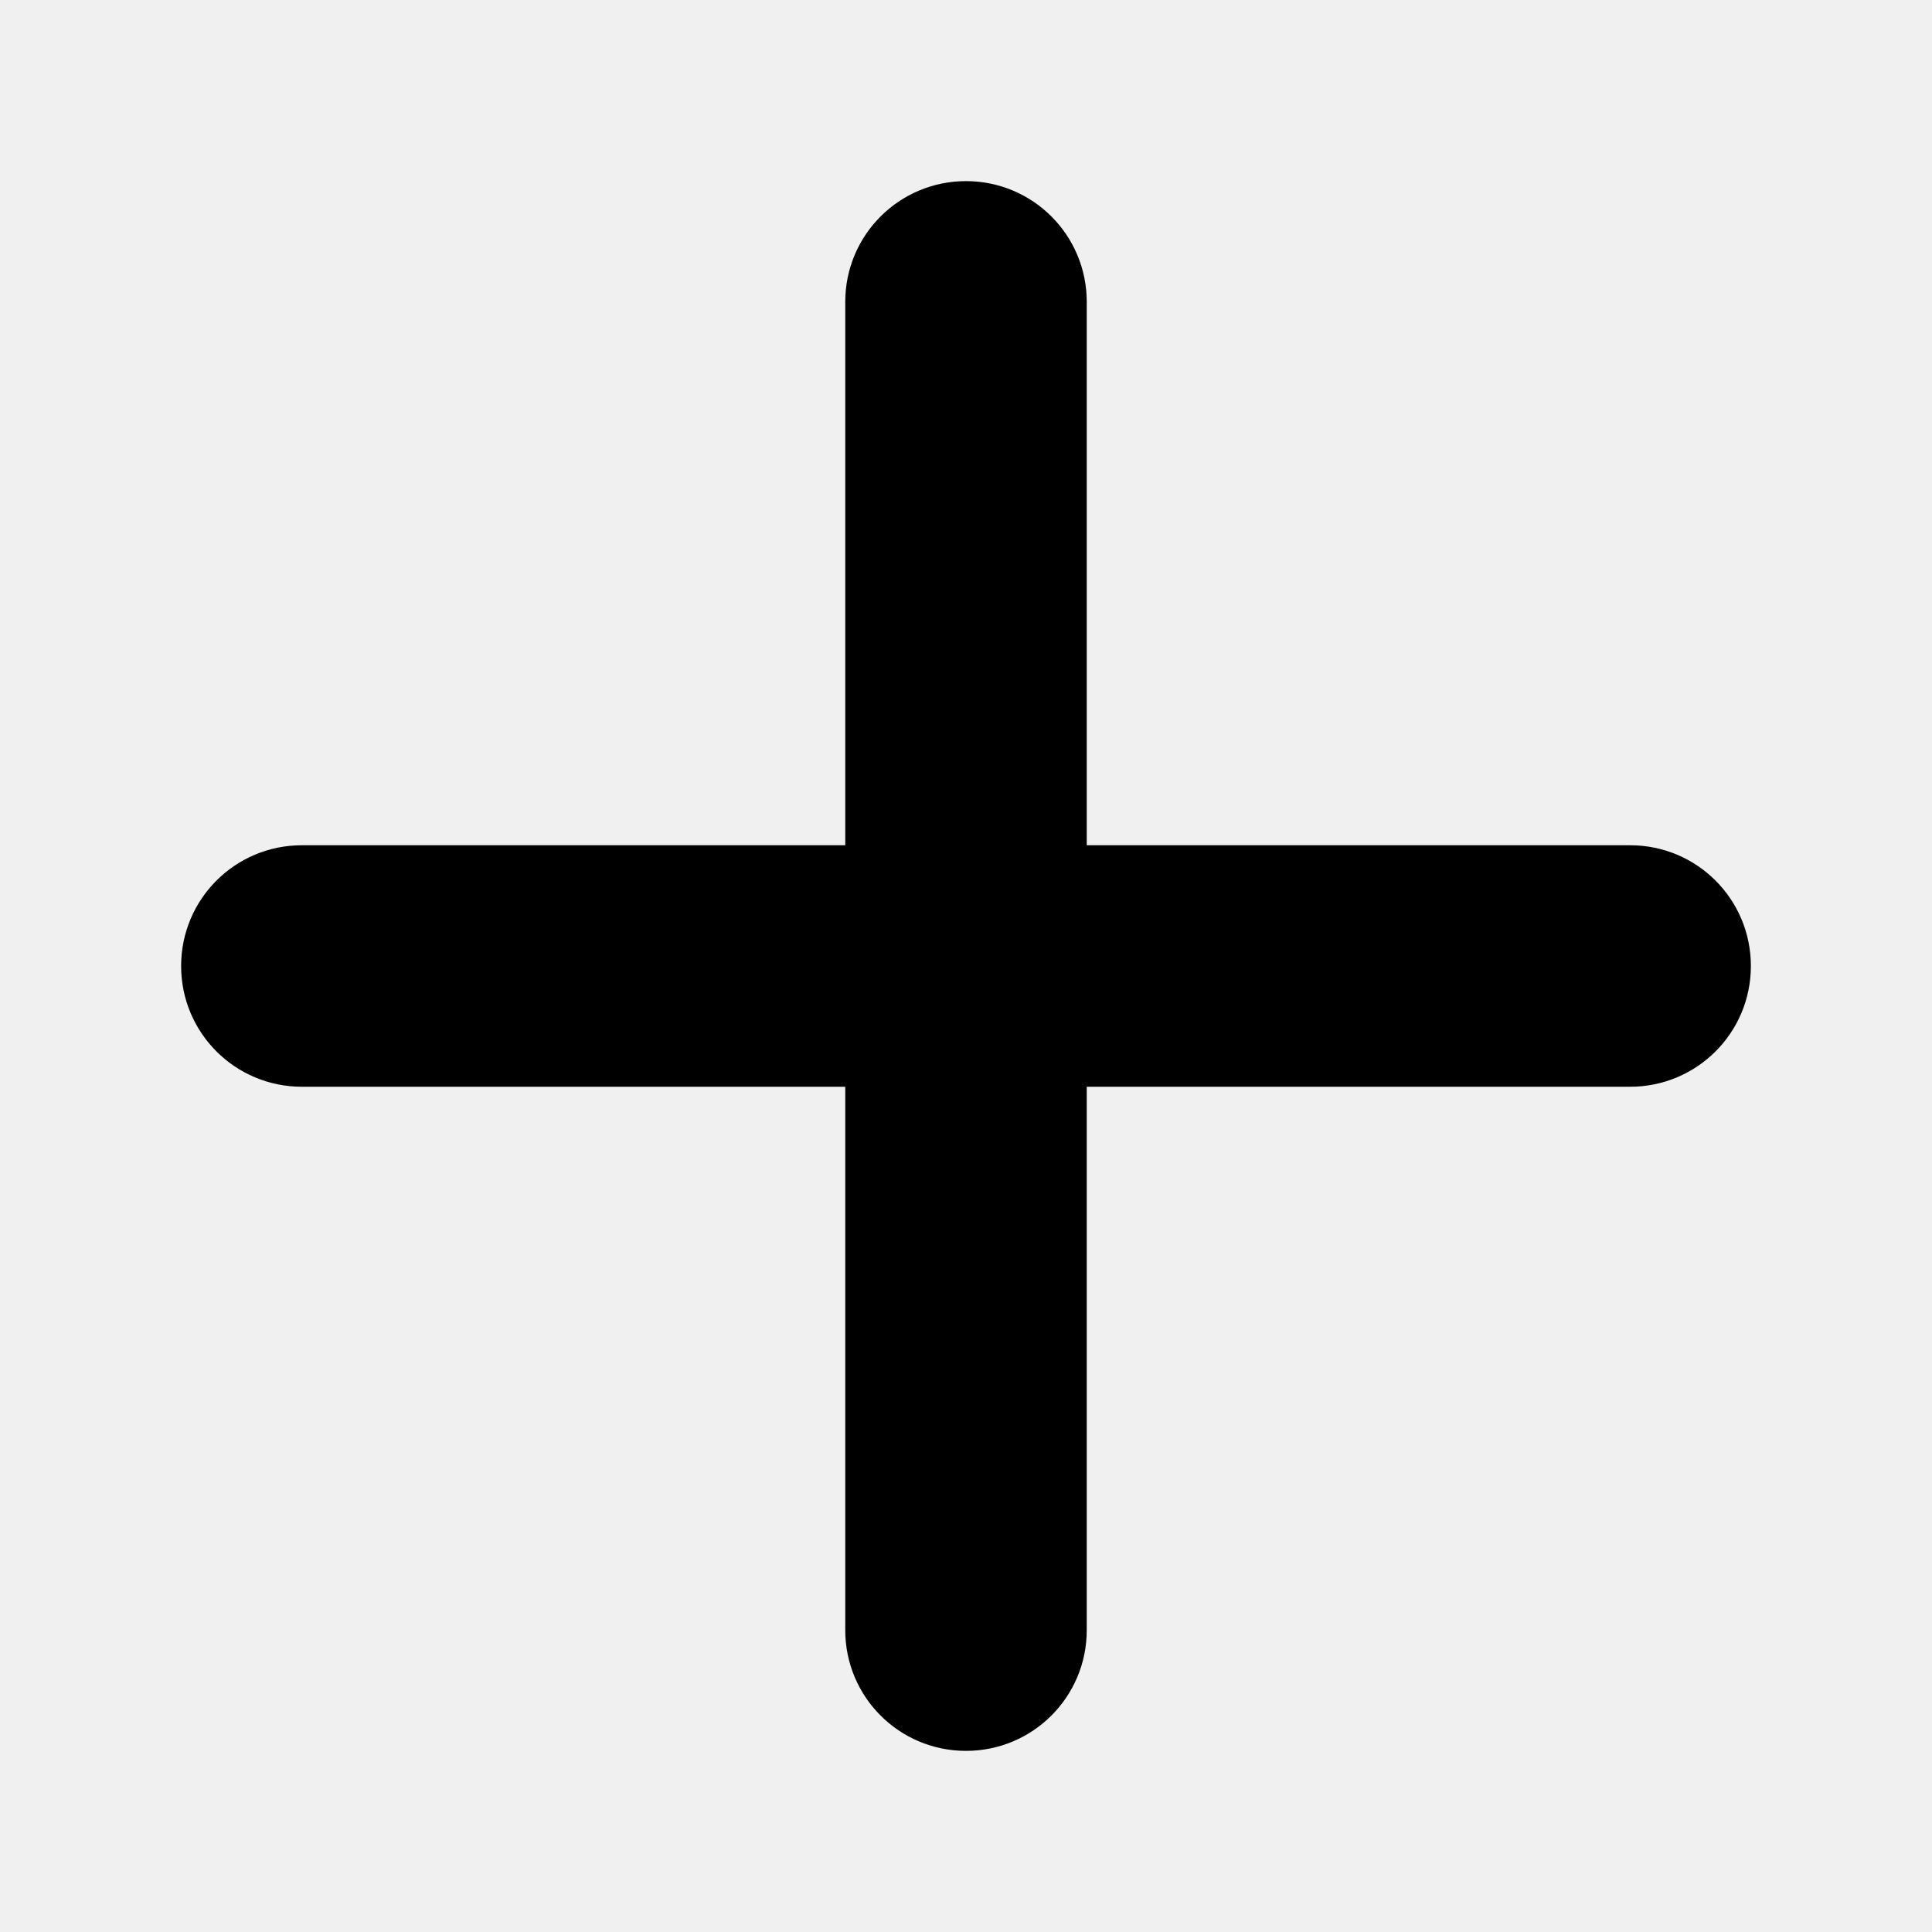
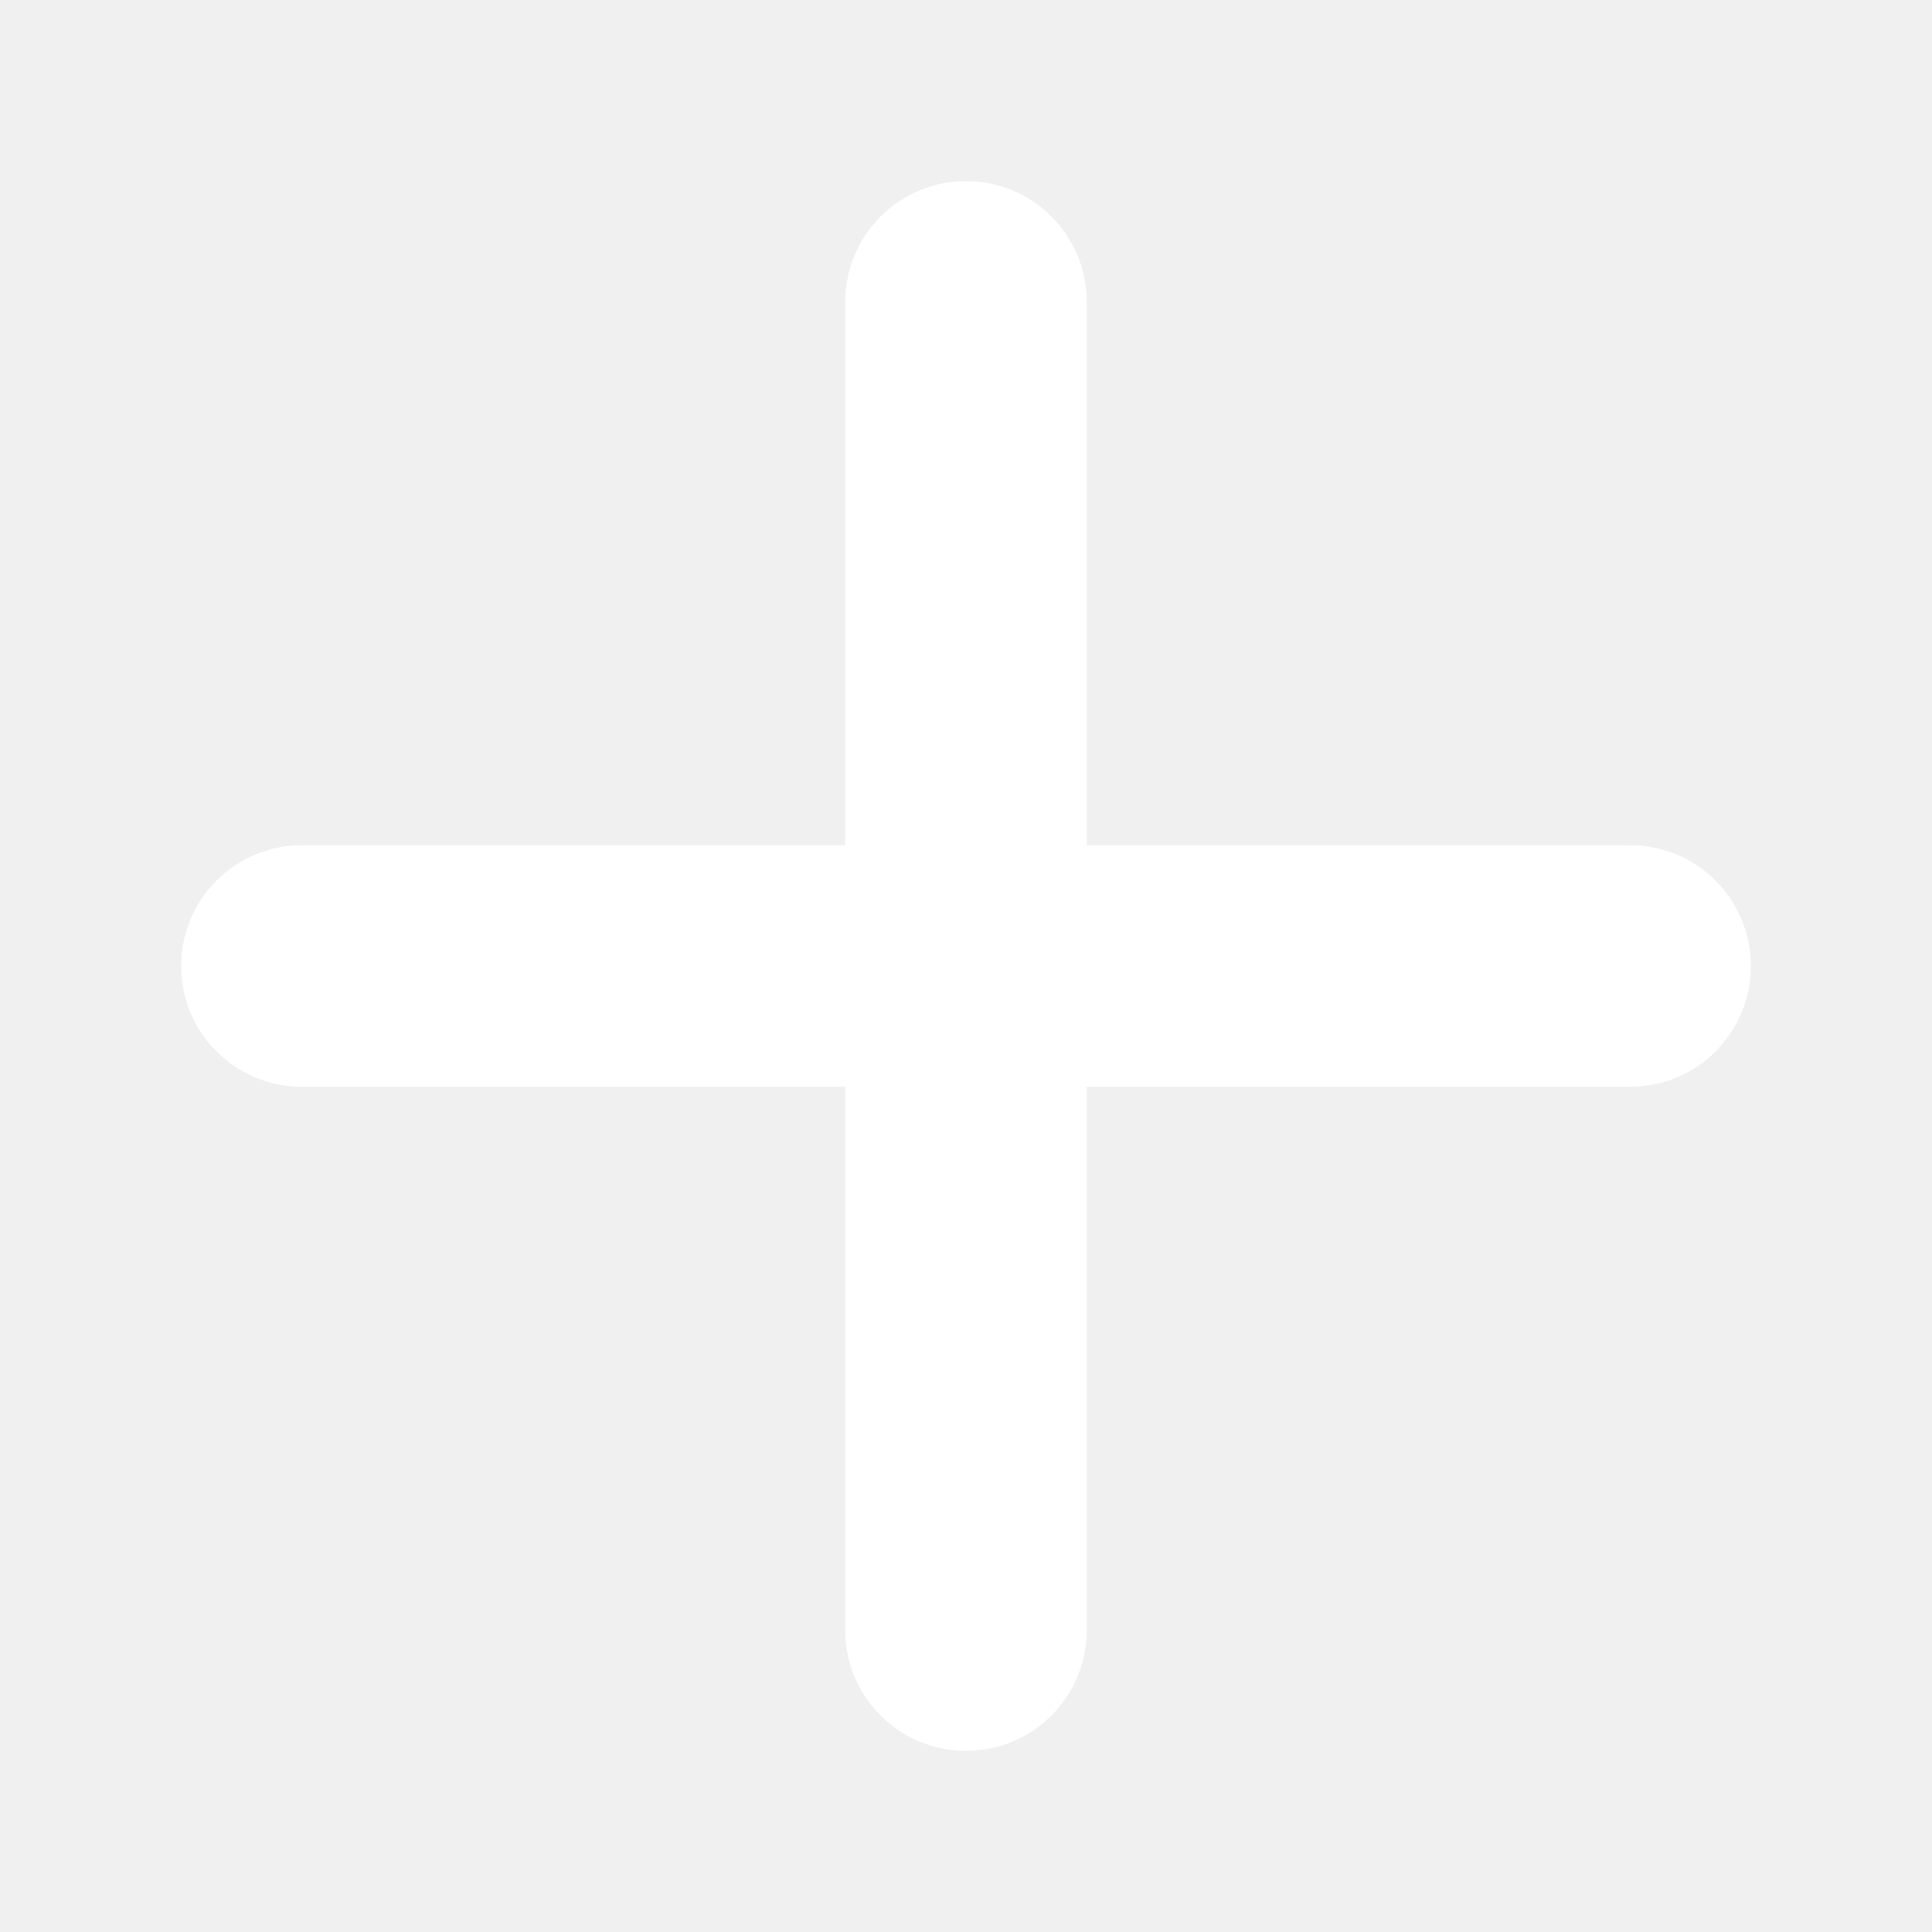
<svg xmlns="http://www.w3.org/2000/svg" viewBox="0 0 448 512" width="18" height="18">
-   <path fill="currentColor" d="M256 80c0-17.7-14.3-32-32-32s-32 14.3-32 32V224H48c-17.7 0-32 14.3-32 32s14.3 32 32 32H192V432c0 17.7 14.3 32 32 32s32-14.3 32-32V288H400c17.7 0 32-14.3 32-32s-14.3-32-32-32H256V80z" />
+   <path fill="white" d="M256 80c0-17.7-14.3-32-32-32s-32 14.3-32 32V224H48c-17.7 0-32 14.3-32 32s14.3 32 32 32H192V432c0 17.7 14.3 32 32 32s32-14.3 32-32V288H400c17.7 0 32-14.3 32-32s-14.3-32-32-32H256V80z" />
</svg>
